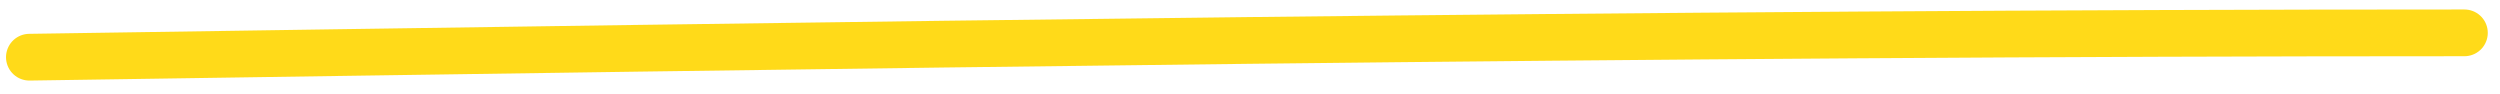
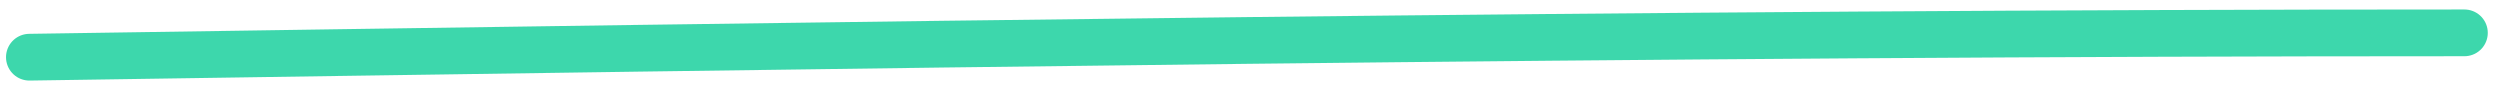
<svg xmlns="http://www.w3.org/2000/svg" width="107" height="4" viewBox="0 0 107 4" fill="none">
-   <path d="M1.257 2.448C35.996 1.928 70.733 1.406 105.477 1.406" stroke="#FFDA19" stroke-width="2" stroke-linecap="round" stroke-linejoin="round" />
+   <path d="M1.257 2.448C35.996 1.928 70.733 1.406 105.477 1.406" stroke="#3DD7AC" stroke-width="2" stroke-linecap="round" stroke-linejoin="round" />
</svg>
